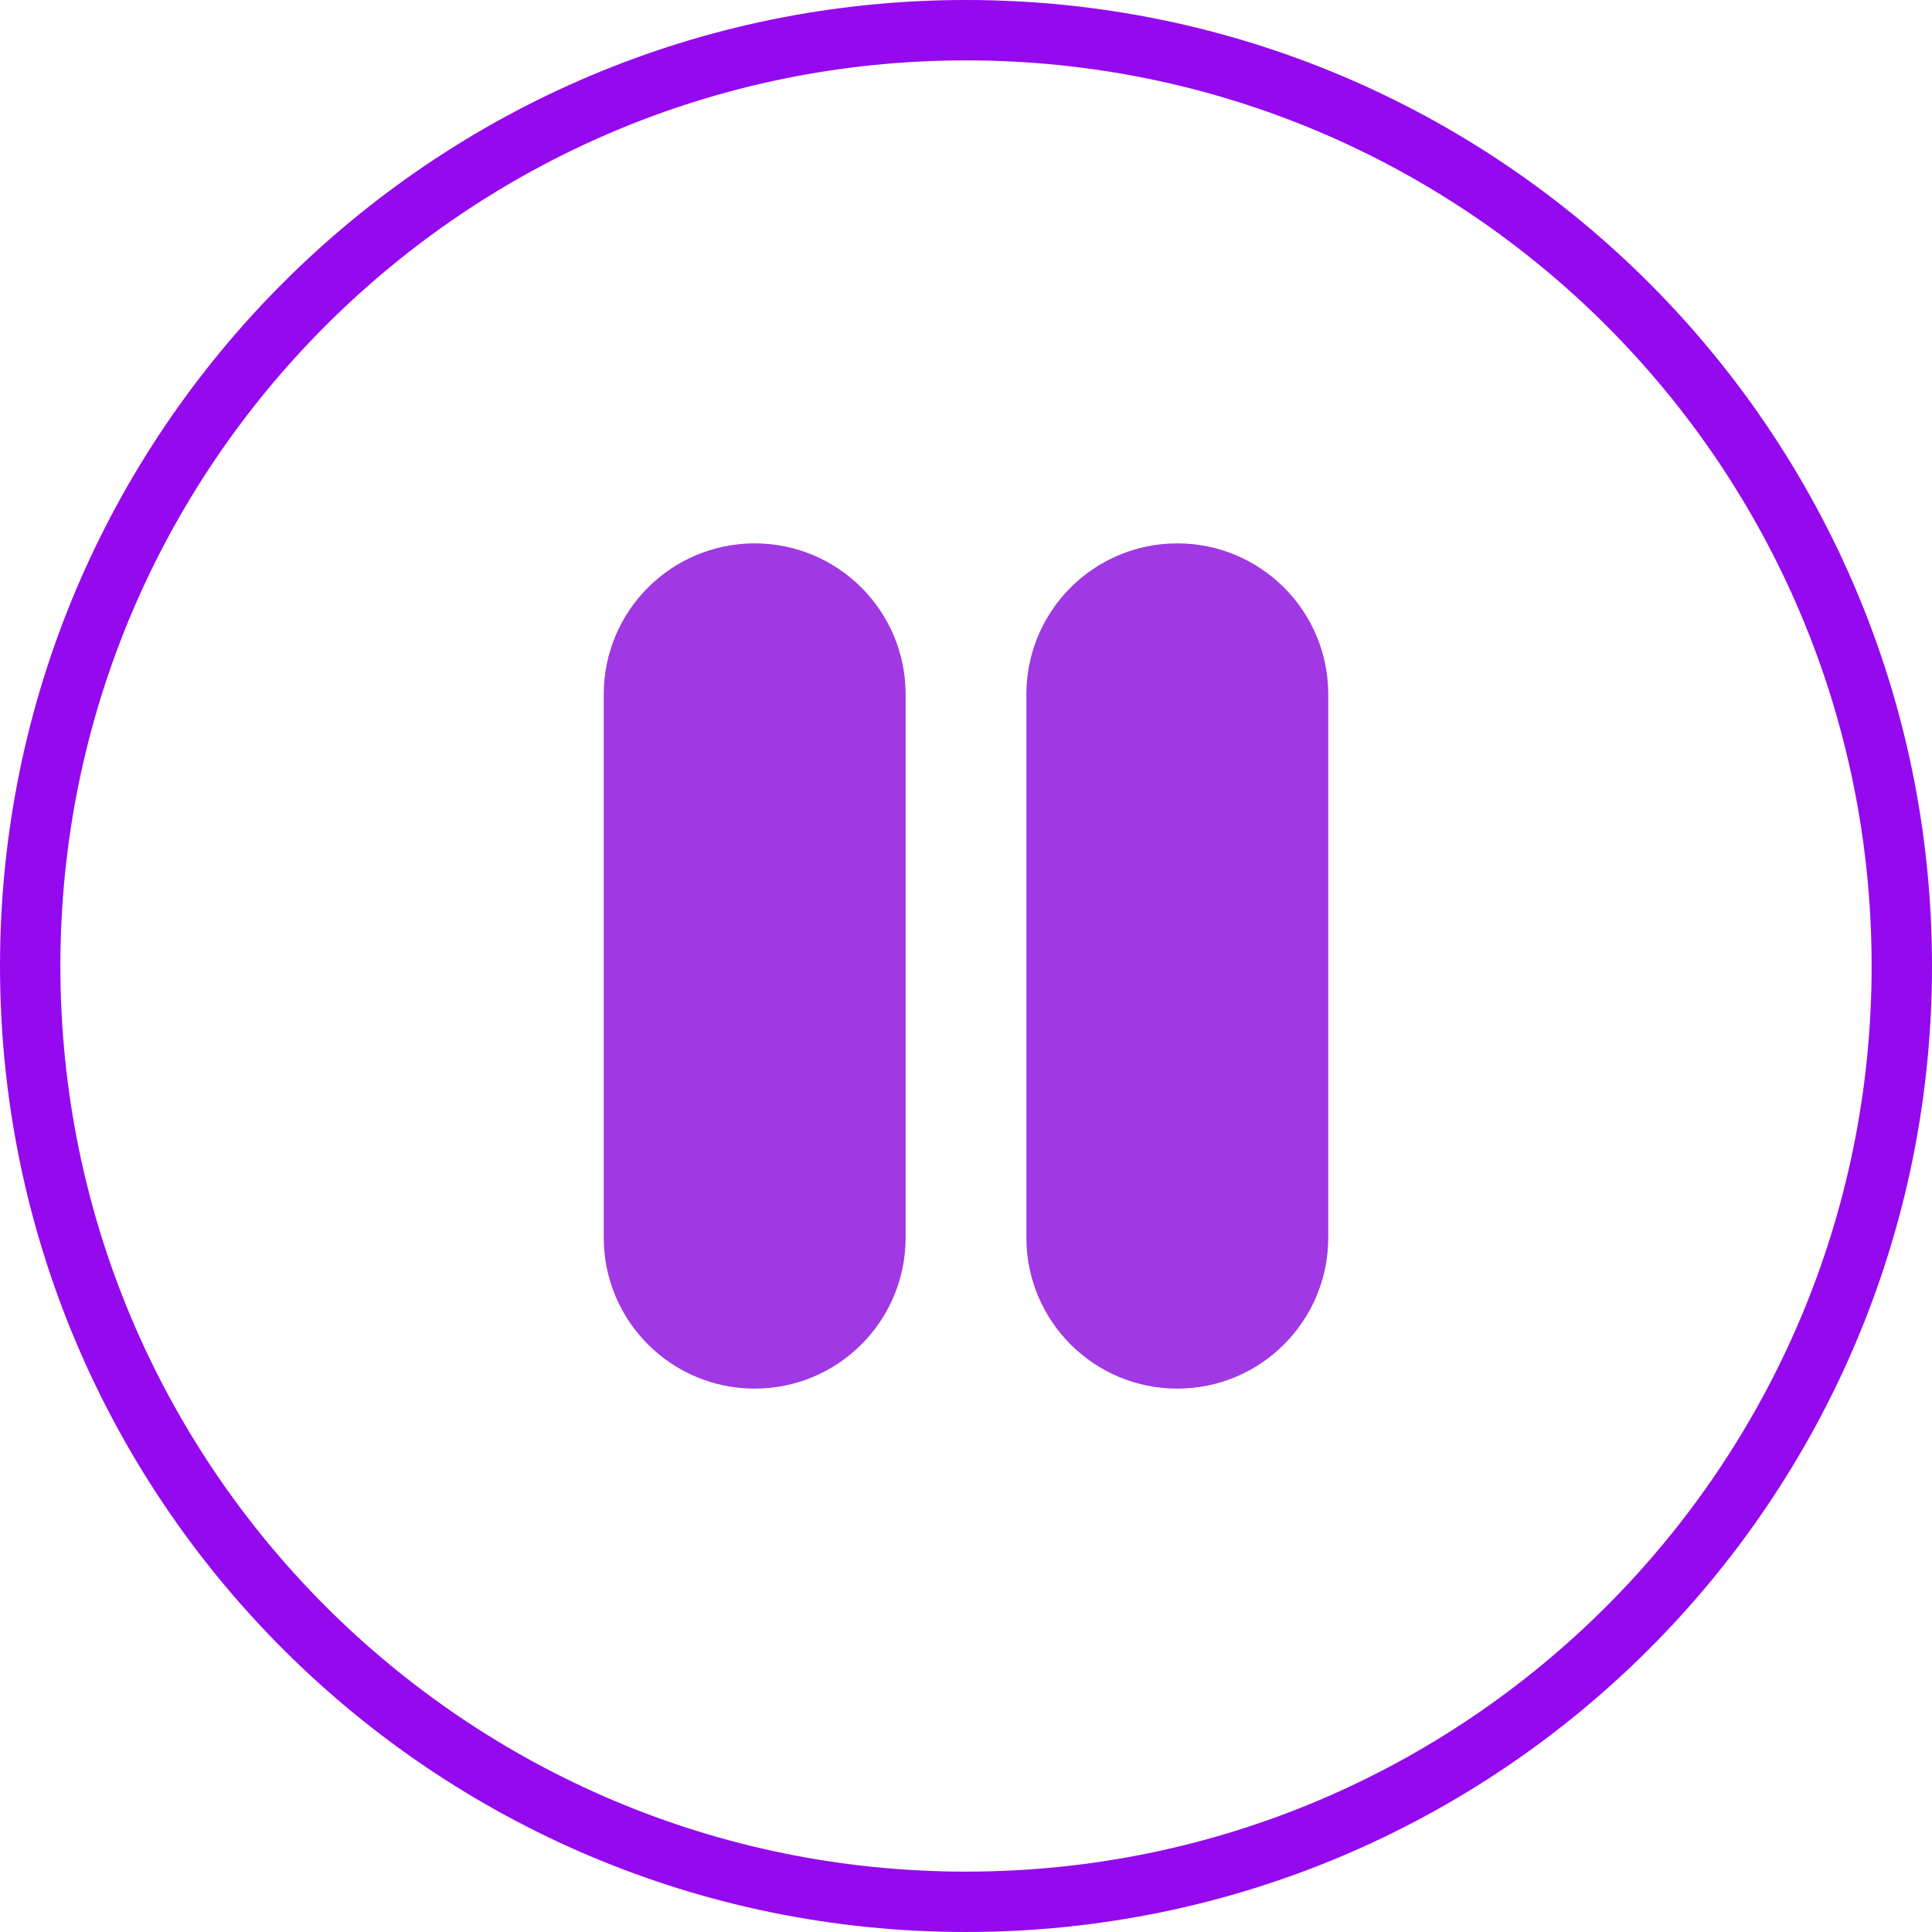
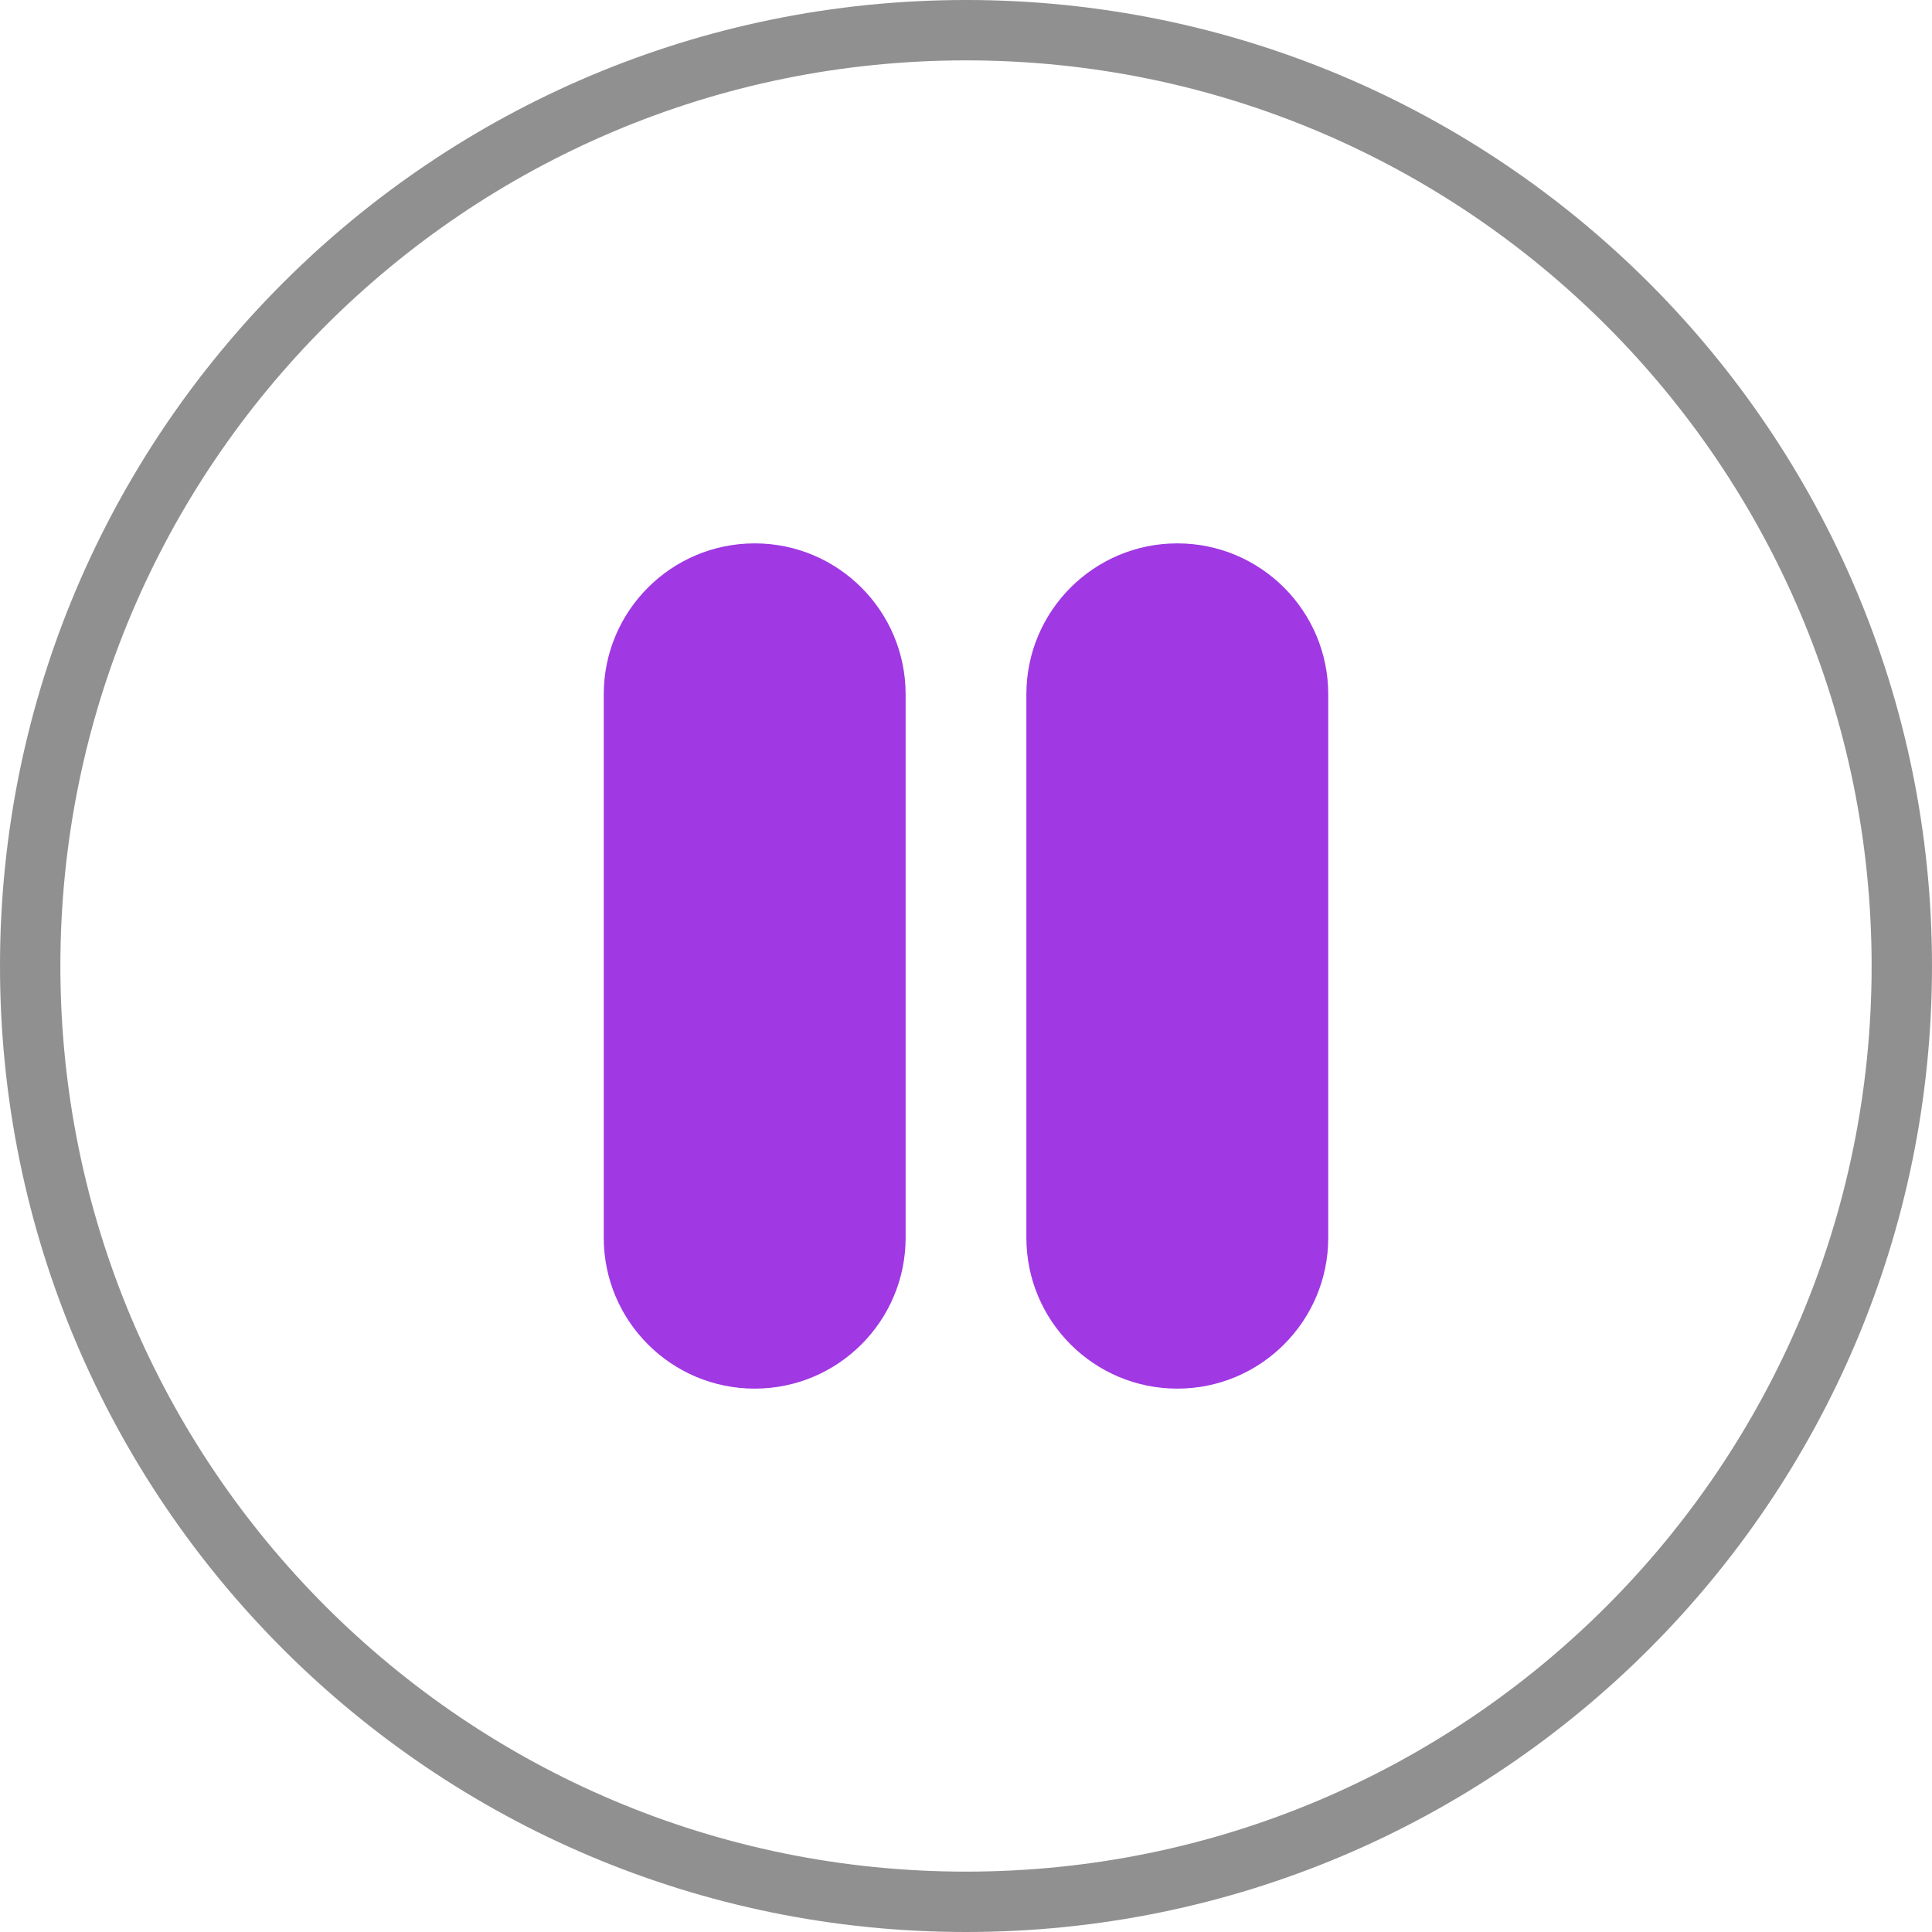
<svg xmlns="http://www.w3.org/2000/svg" width="32" height="32" viewBox="0 0 32 32" fill="none">
-   <circle cx="16" cy="16" r="15.5" stroke="#9509EF" />
+   <circle cx="16" cy="16" r="15.5" stroke="#909090" />
  <rect x="10" y="9" width="5" height="14" rx="2.5" fill="#A038E3" />
  <rect x="17" y="9" width="5" height="14" rx="2.5" fill="#A038E3" />
</svg>
